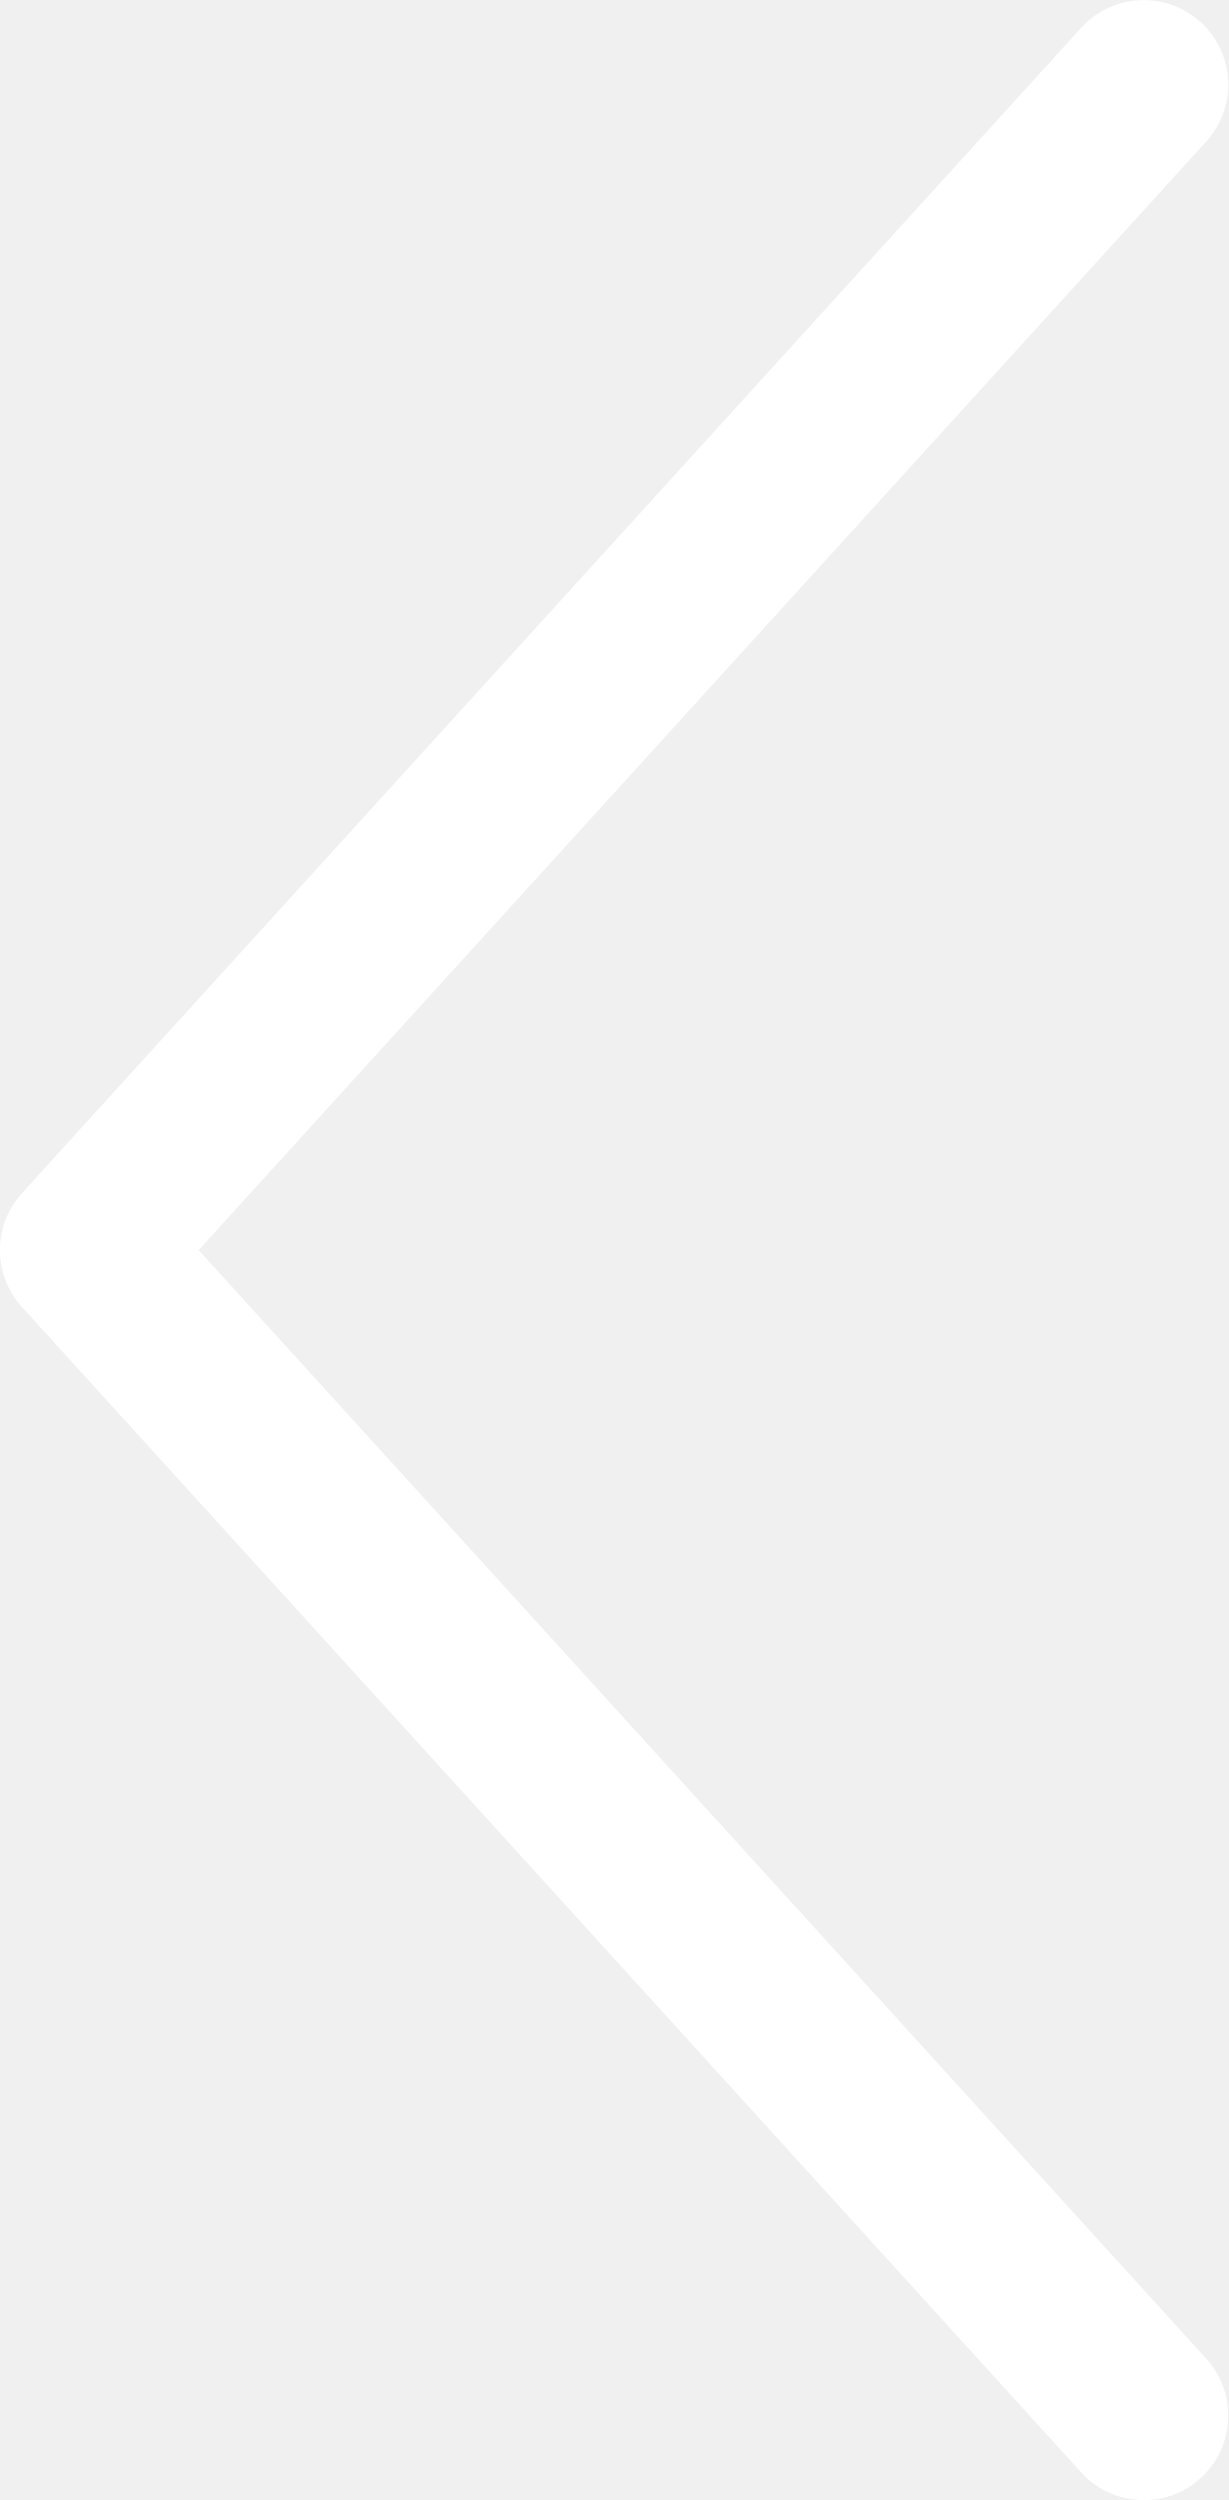
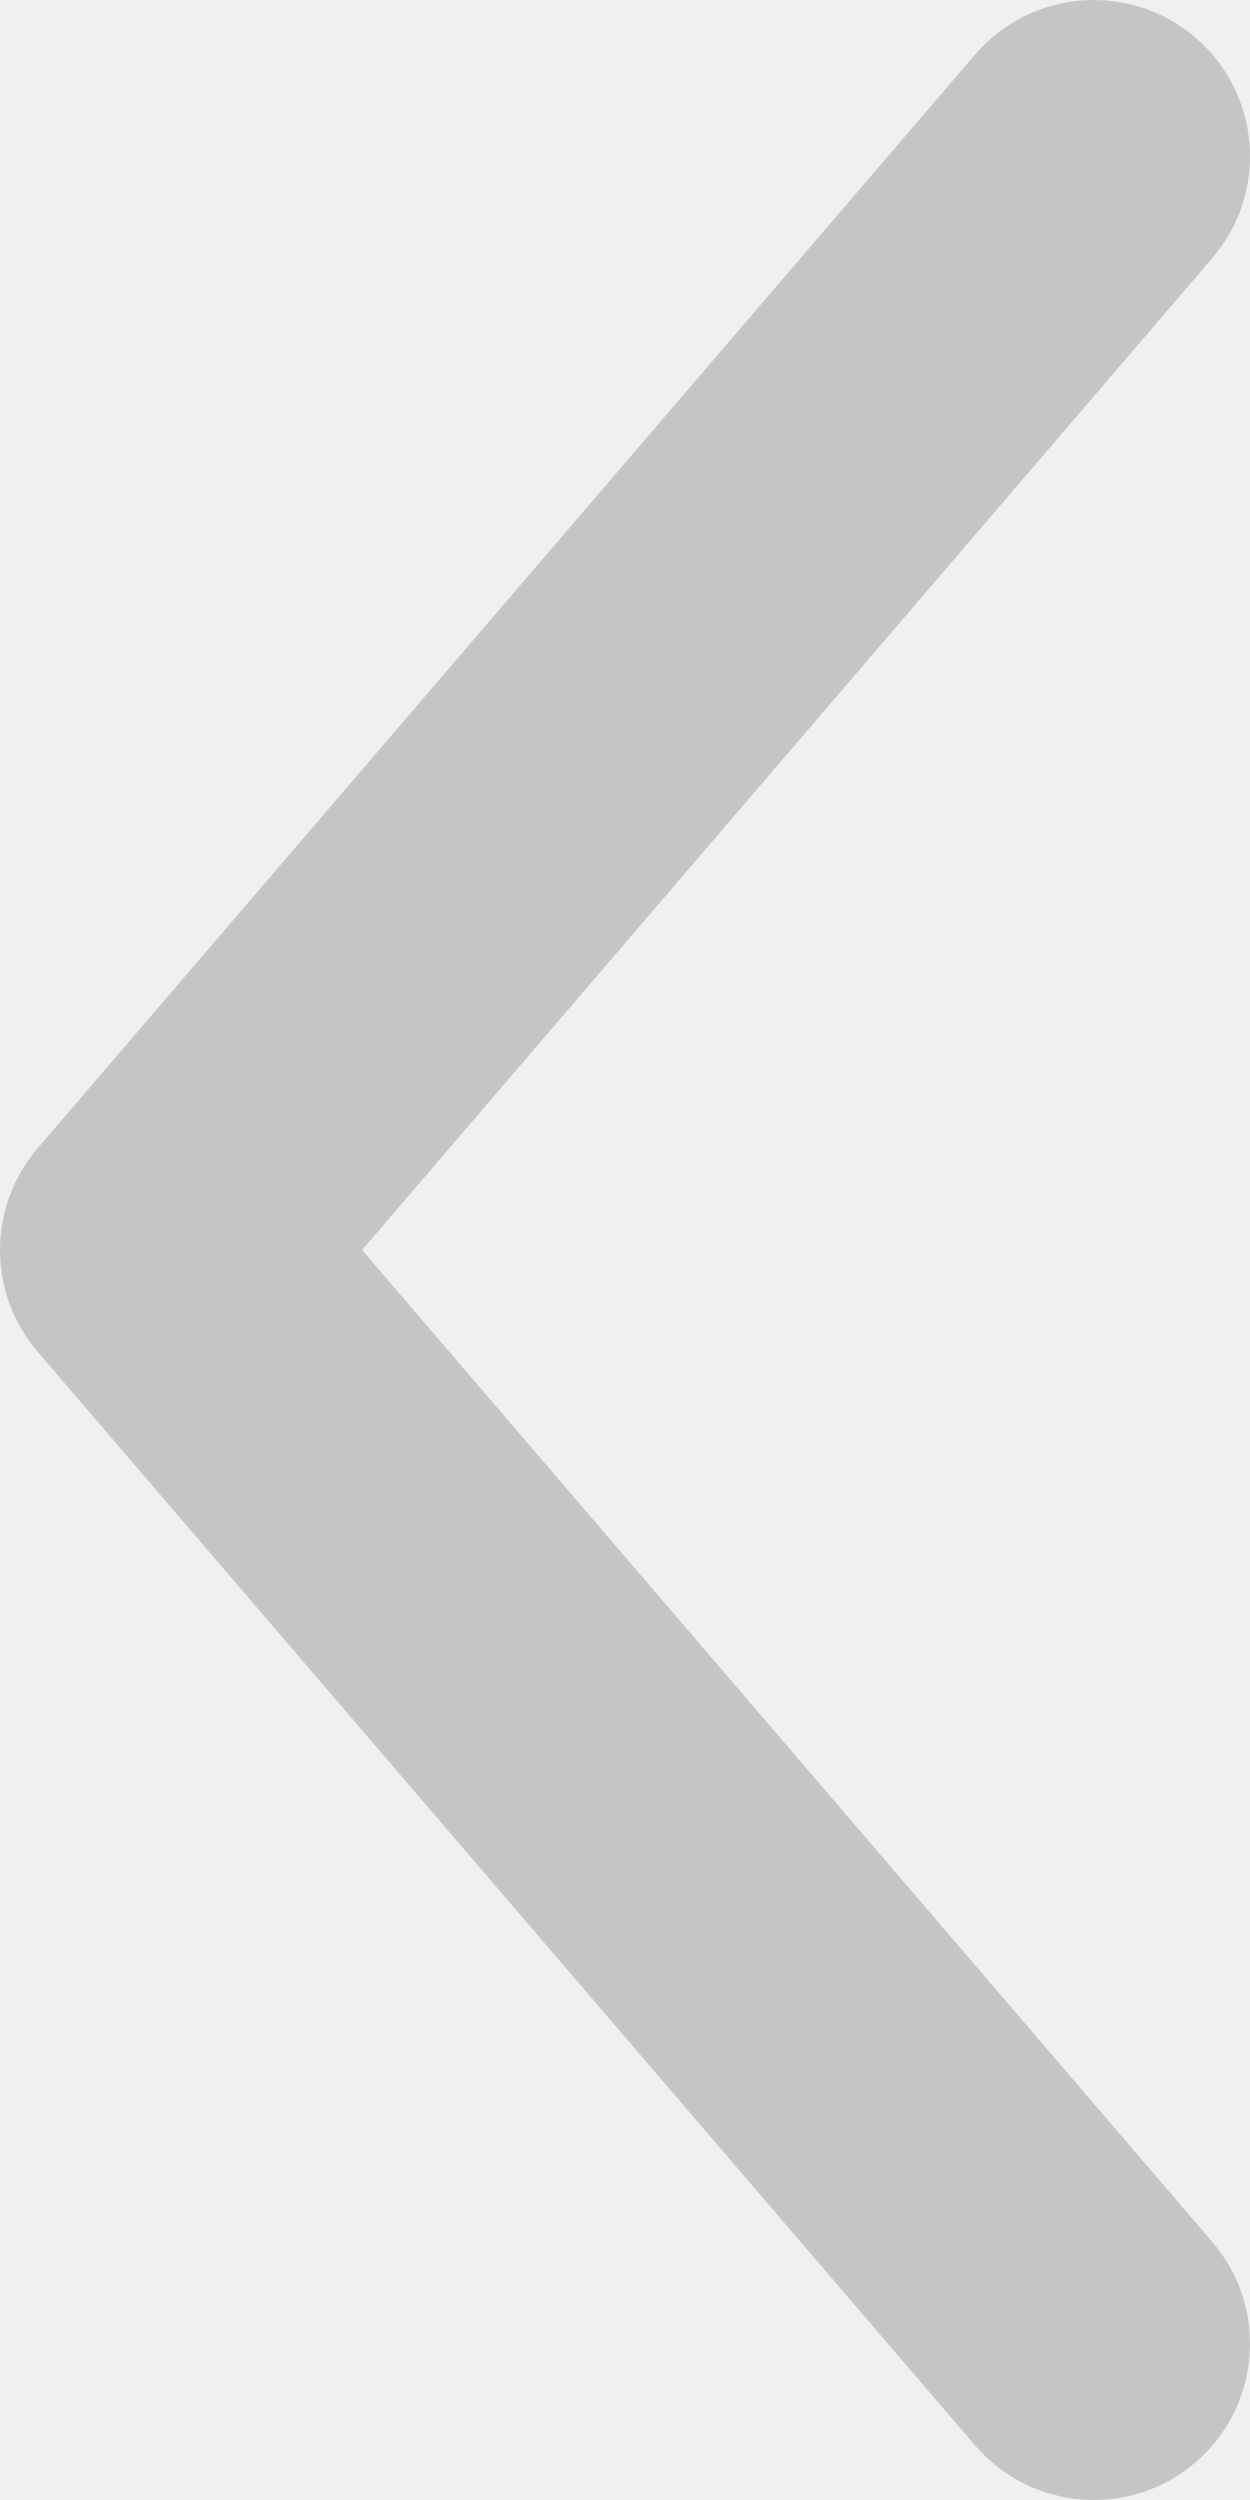
- <svg xmlns="http://www.w3.org/2000/svg" width="10.902" height="22.184" viewBox="0 0 10.902 22.184">
-   <path id="ICO_이전" d="M-4206.6,1939l-9.4,10.342,9.4,10.342" transform="translate(4216.749 -1938.249)" fill="none" stroke="#fff" stroke-linecap="round" stroke-linejoin="round" stroke-width="1.5" />
+ <svg xmlns="http://www.w3.org/2000/svg" width="15" height="30" viewBox="0 0 15 30" fill="none">
+   <path d="M14.549 26.905C15.223 27.691 15.131 28.875 14.345 29.549C13.559 30.223 12.375 30.131 11.701 29.345L0.451 16.22C-0.15 15.518 -0.15 14.482 0.451 13.78L11.701 0.655C12.375 -0.131 13.559 -0.222 14.345 0.451C15.131 1.125 15.223 2.309 14.549 3.095L4.345 15L14.549 26.905Z" fill="#C5C5C5" />
</svg>
